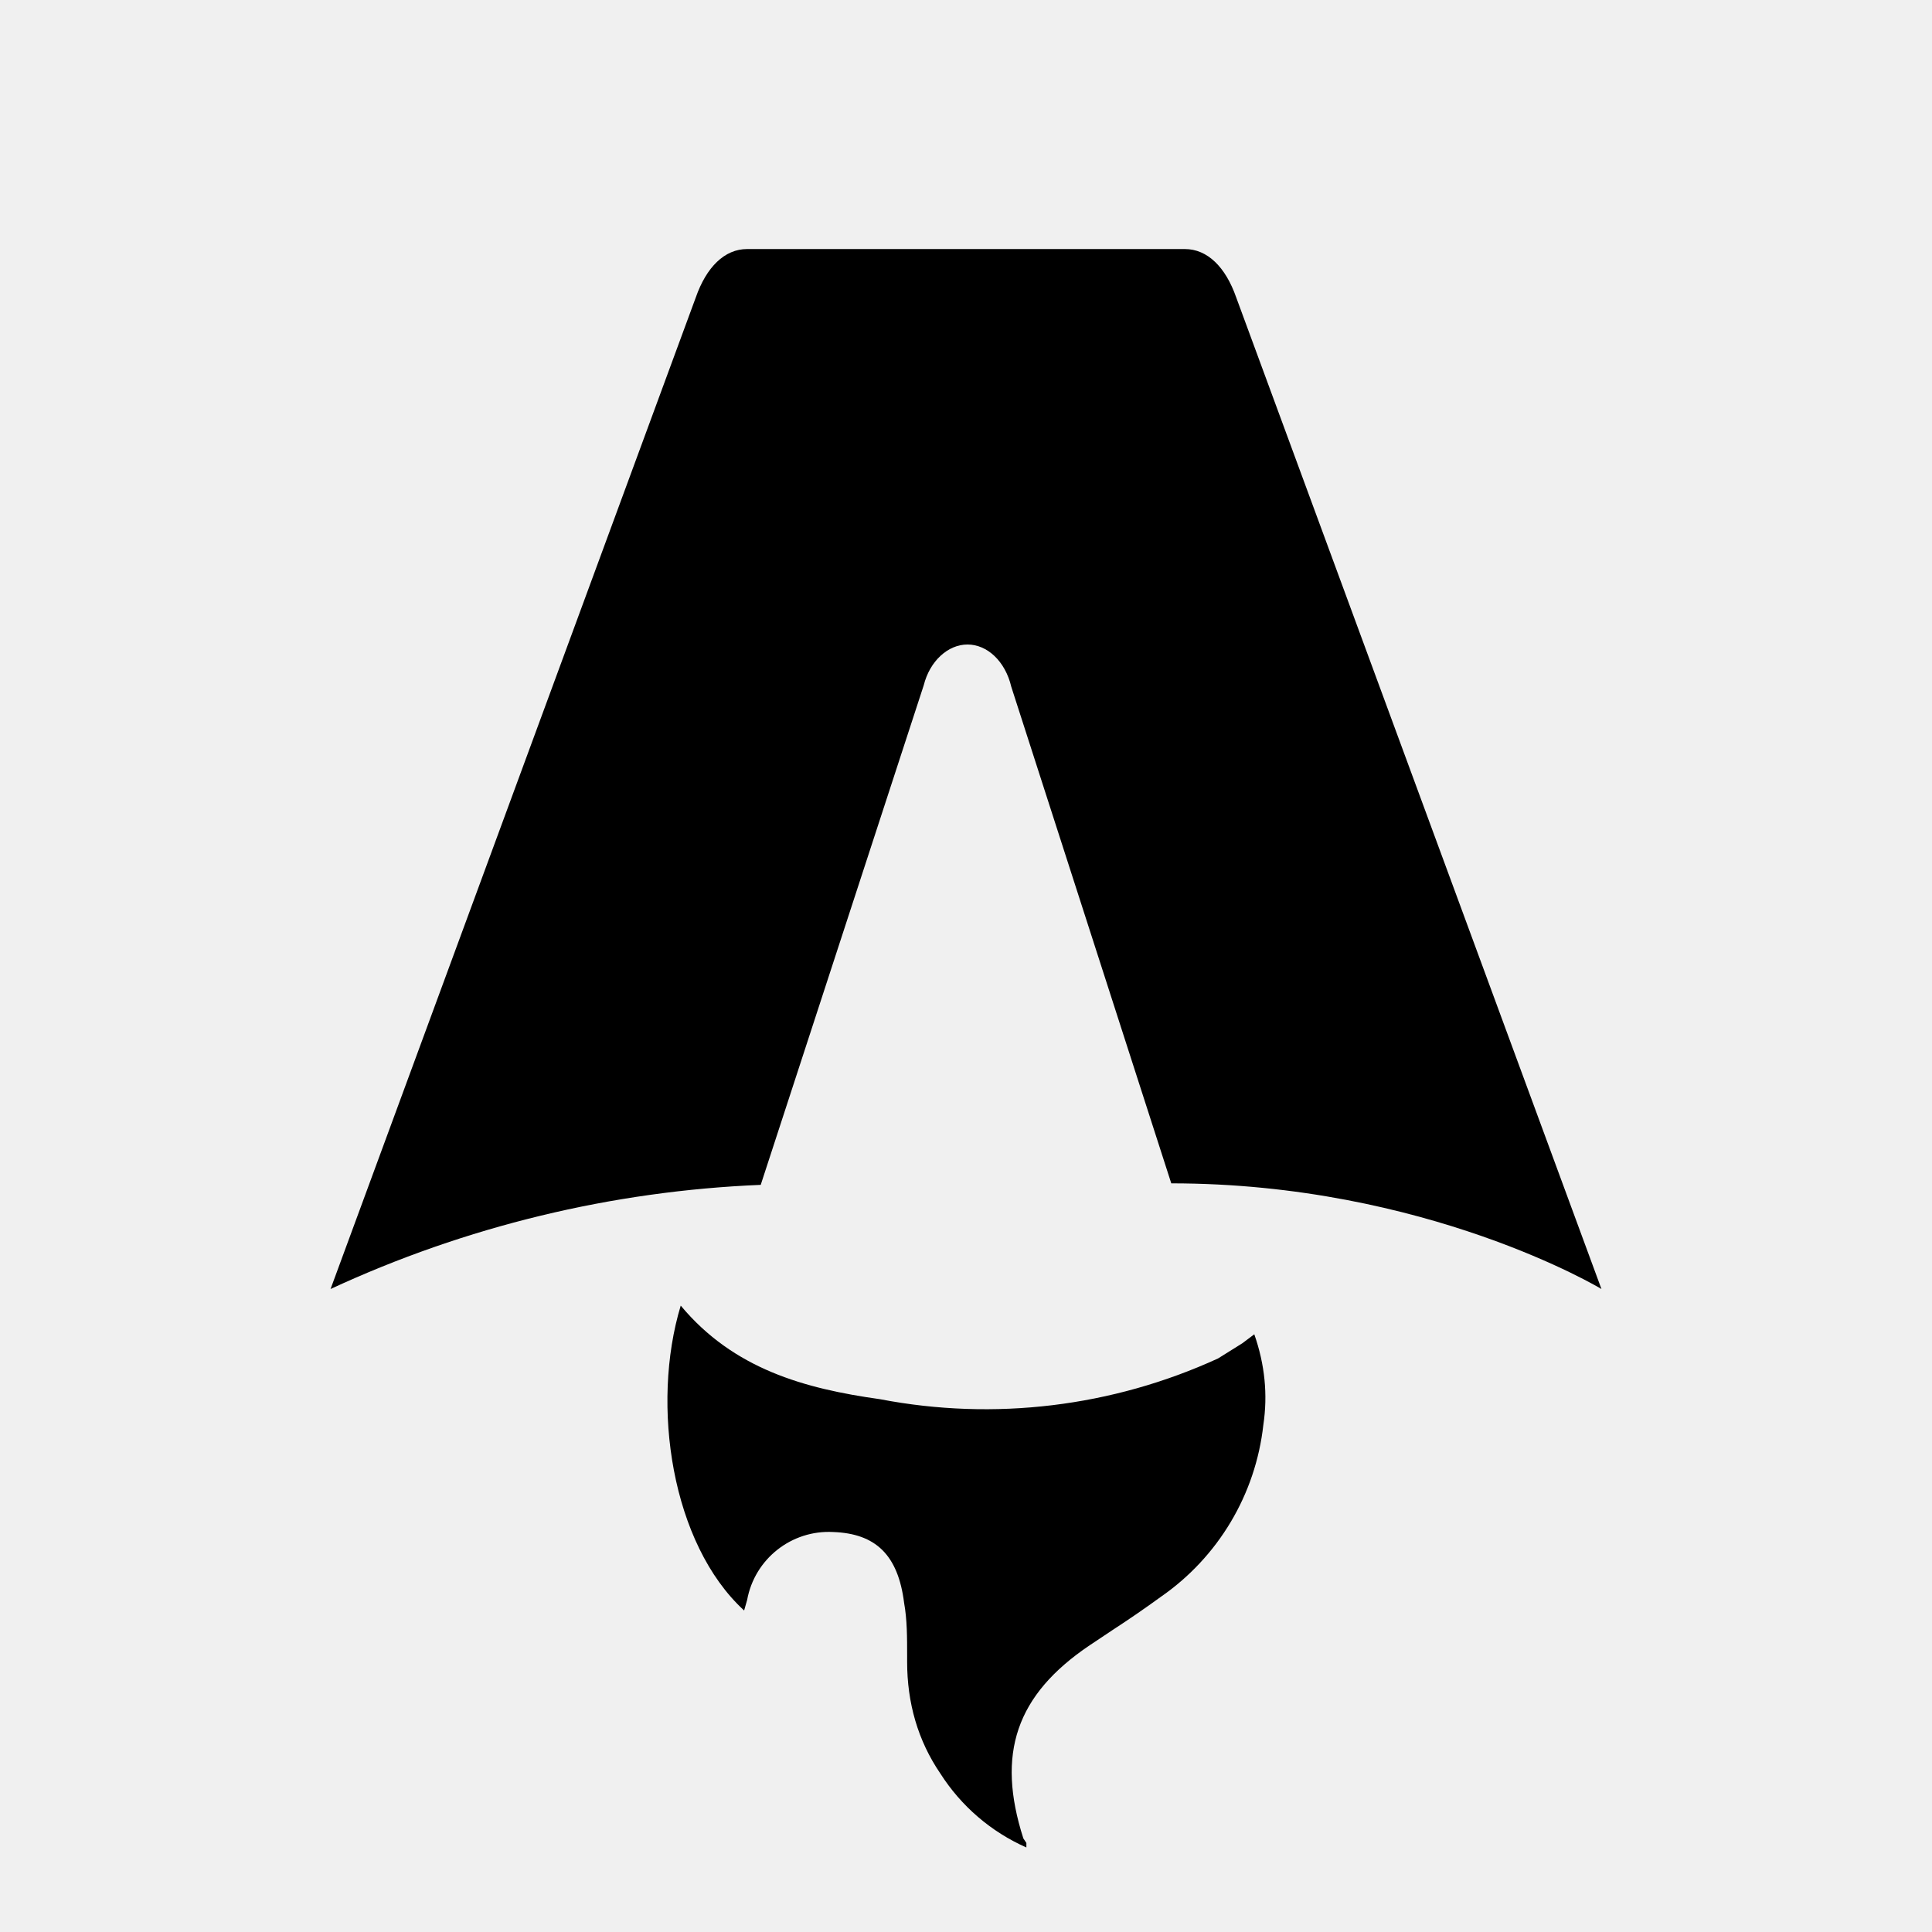
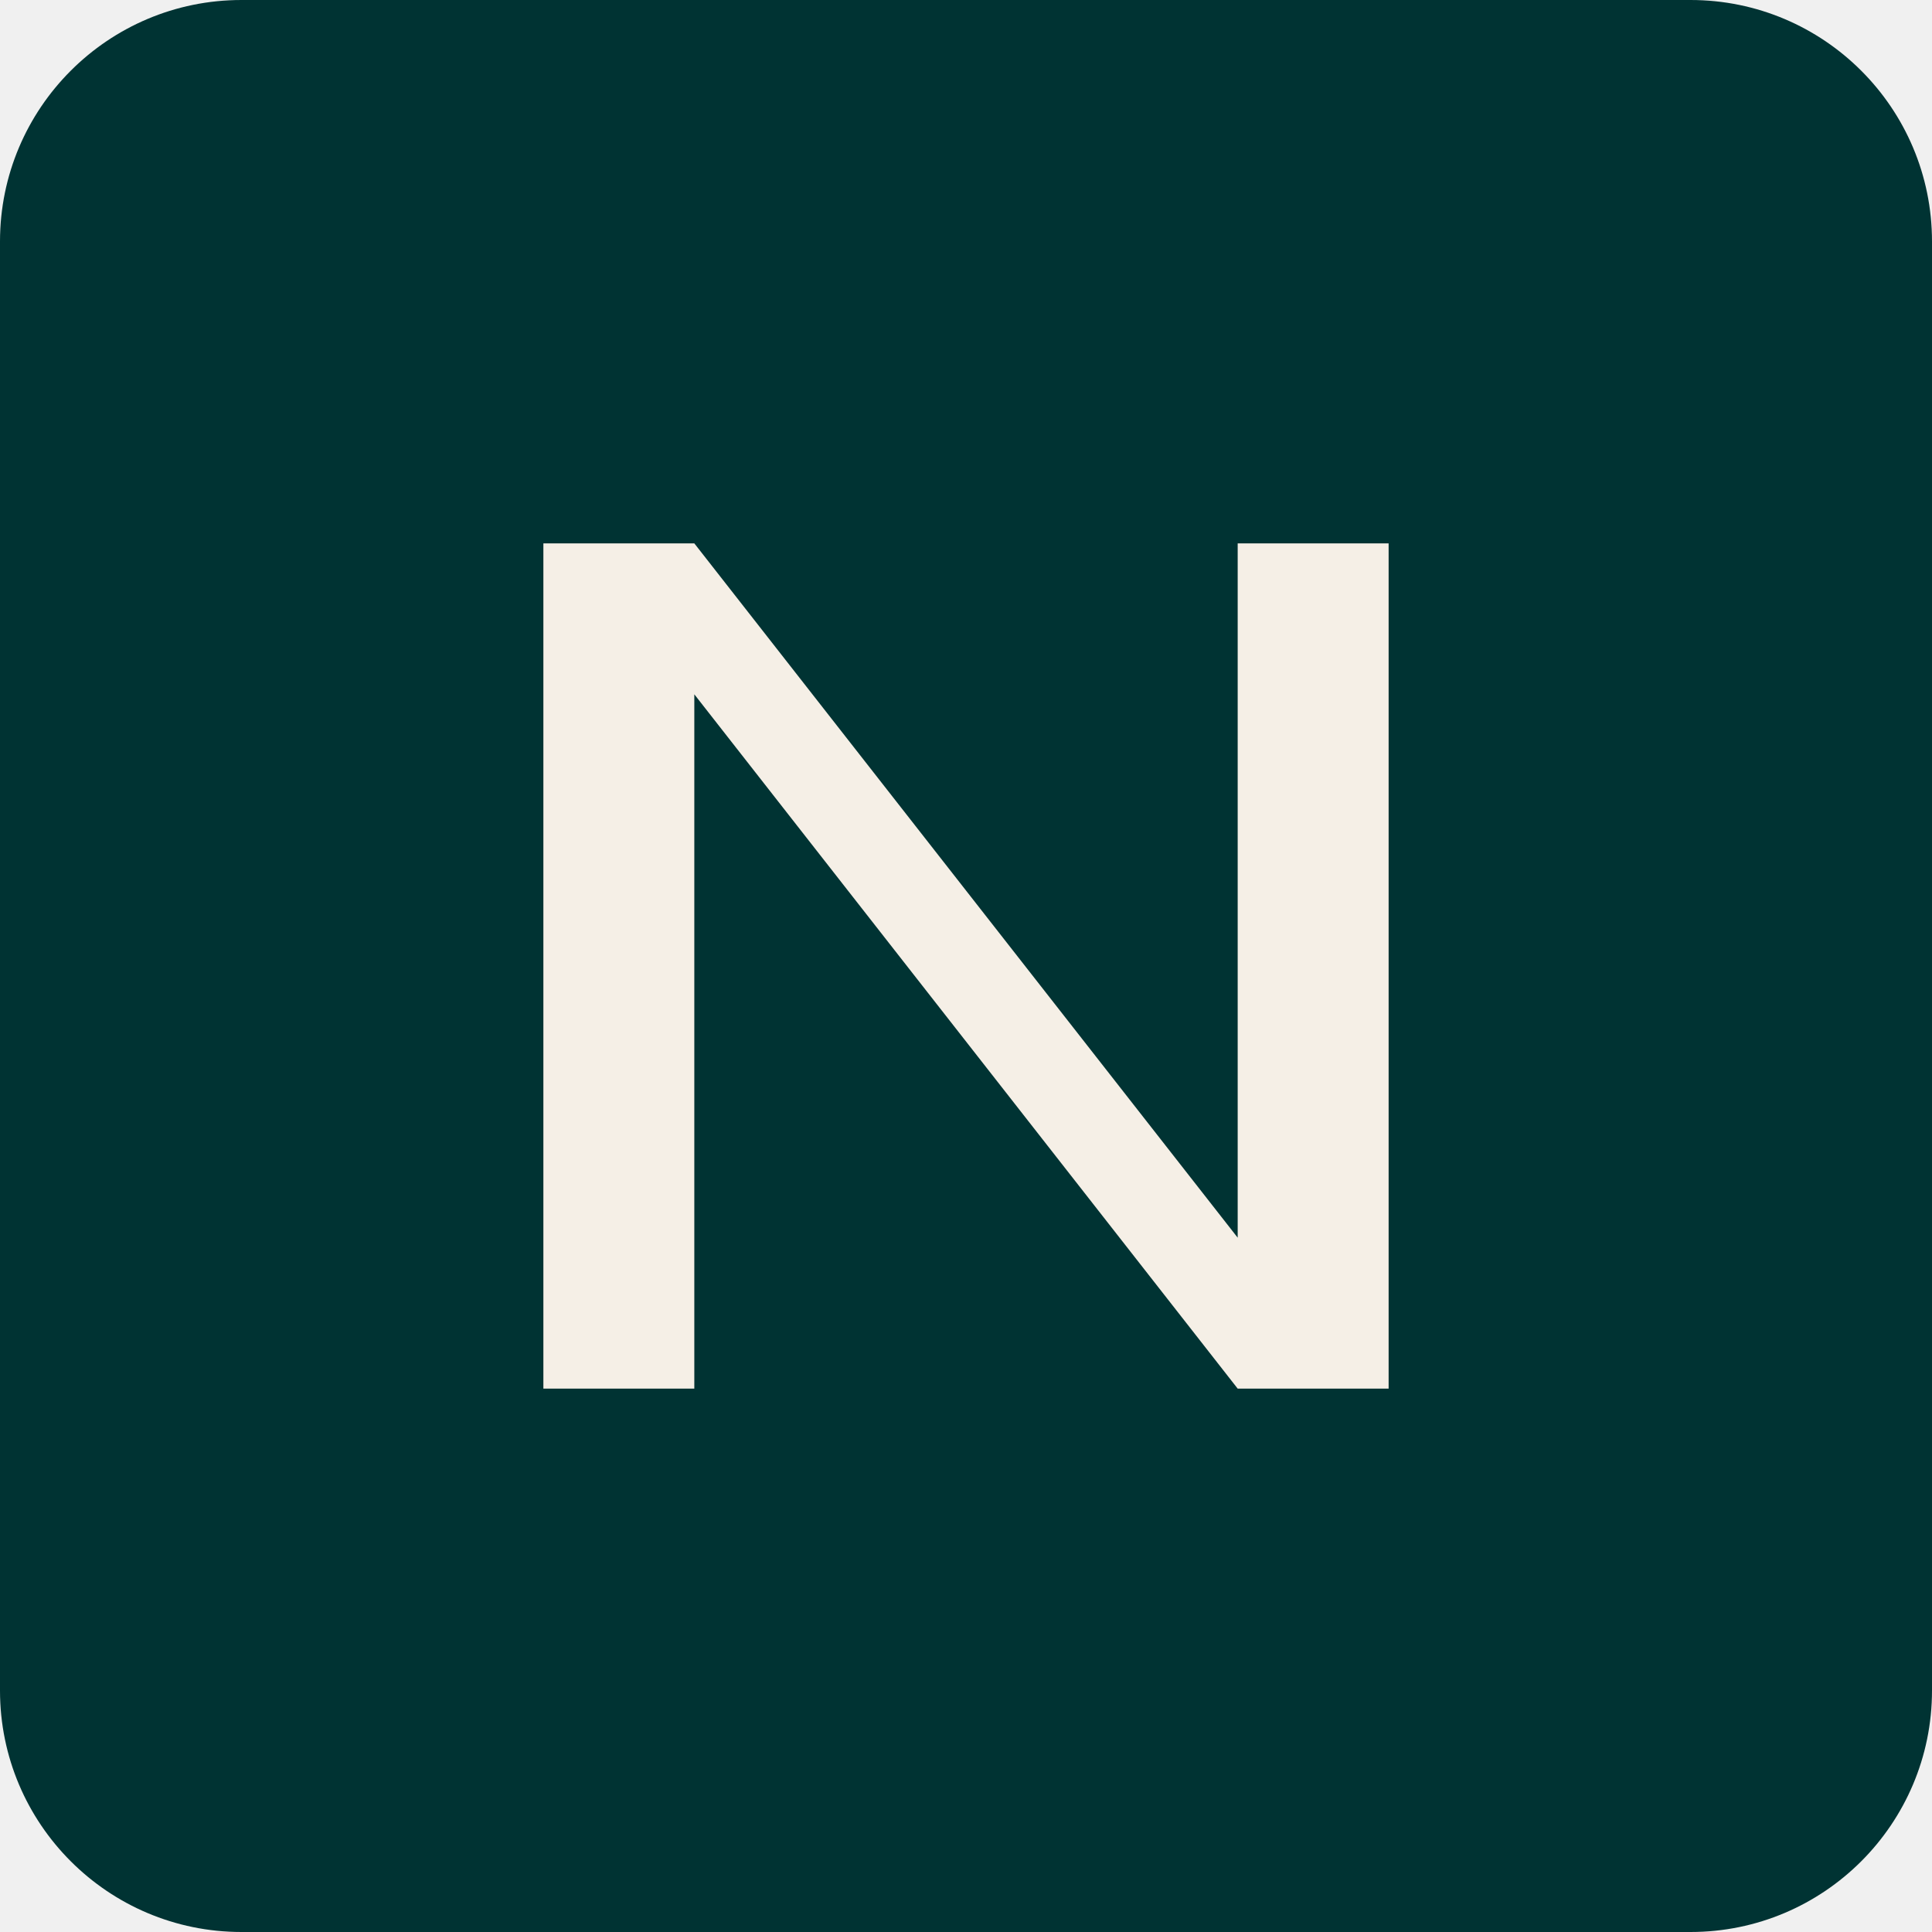
- <svg xmlns="http://www.w3.org/2000/svg" fill="none" viewBox="0 0 128 128">
-   <path d="M50.4 78.5a75.1 75.1 0 0 0-28.5 6.9l24.2-65.7c.7-2 1.9-3.2 3.4-3.2h29c1.5 0 2.7 1.2 3.4 3.2l24.2 65.7s-11.6-7-28.5-7L67 45.5c-.4-1.7-1.6-2.8-2.9-2.8-1.3 0-2.5 1.1-2.9 2.7L50.4 78.5Zm-1.1 28.2Zm-4.2-20.2c-2 6.6-.6 15.8 4.2 20.2a17.5 17.5 0 0 1 .2-.7 5.5 5.5 0 0 1 5.7-4.5c2.8.1 4.3 1.5 4.7 4.7.2 1.1.2 2.3.2 3.5v.4c0 2.7.7 5.2 2.2 7.4a13 13 0 0 0 5.7 4.9v-.3l-.2-.3c-1.8-5.6-.5-9.5 4.4-12.8l1.5-1a73 73 0 0 0 3.2-2.2 16 16 0 0 0 6.8-11.4c.3-2 .1-4-.6-6l-.8.6-1.6 1a37 37 0 0 1-22.4 2.7c-5-.7-9.7-2-13.2-6.2Z" />
-   <style>
-         path { fill: #000; }
-         @media (prefers-color-scheme: dark) {
-             path { fill: #FFF; }
-         }
-     </style>
+ <svg xmlns="http://www.w3.org/2000/svg" width="32" height="32" viewBox="0 0 32 32" fill="none">
+   <rect width="32" height="32" rx="4" fill="#003333" />
+   <path d="M9 23V9H11.5L20.5 20.5V9H23V23H20.5L11.5 11.5V23H9Z" fill="#F5EFE6" />
</svg>
